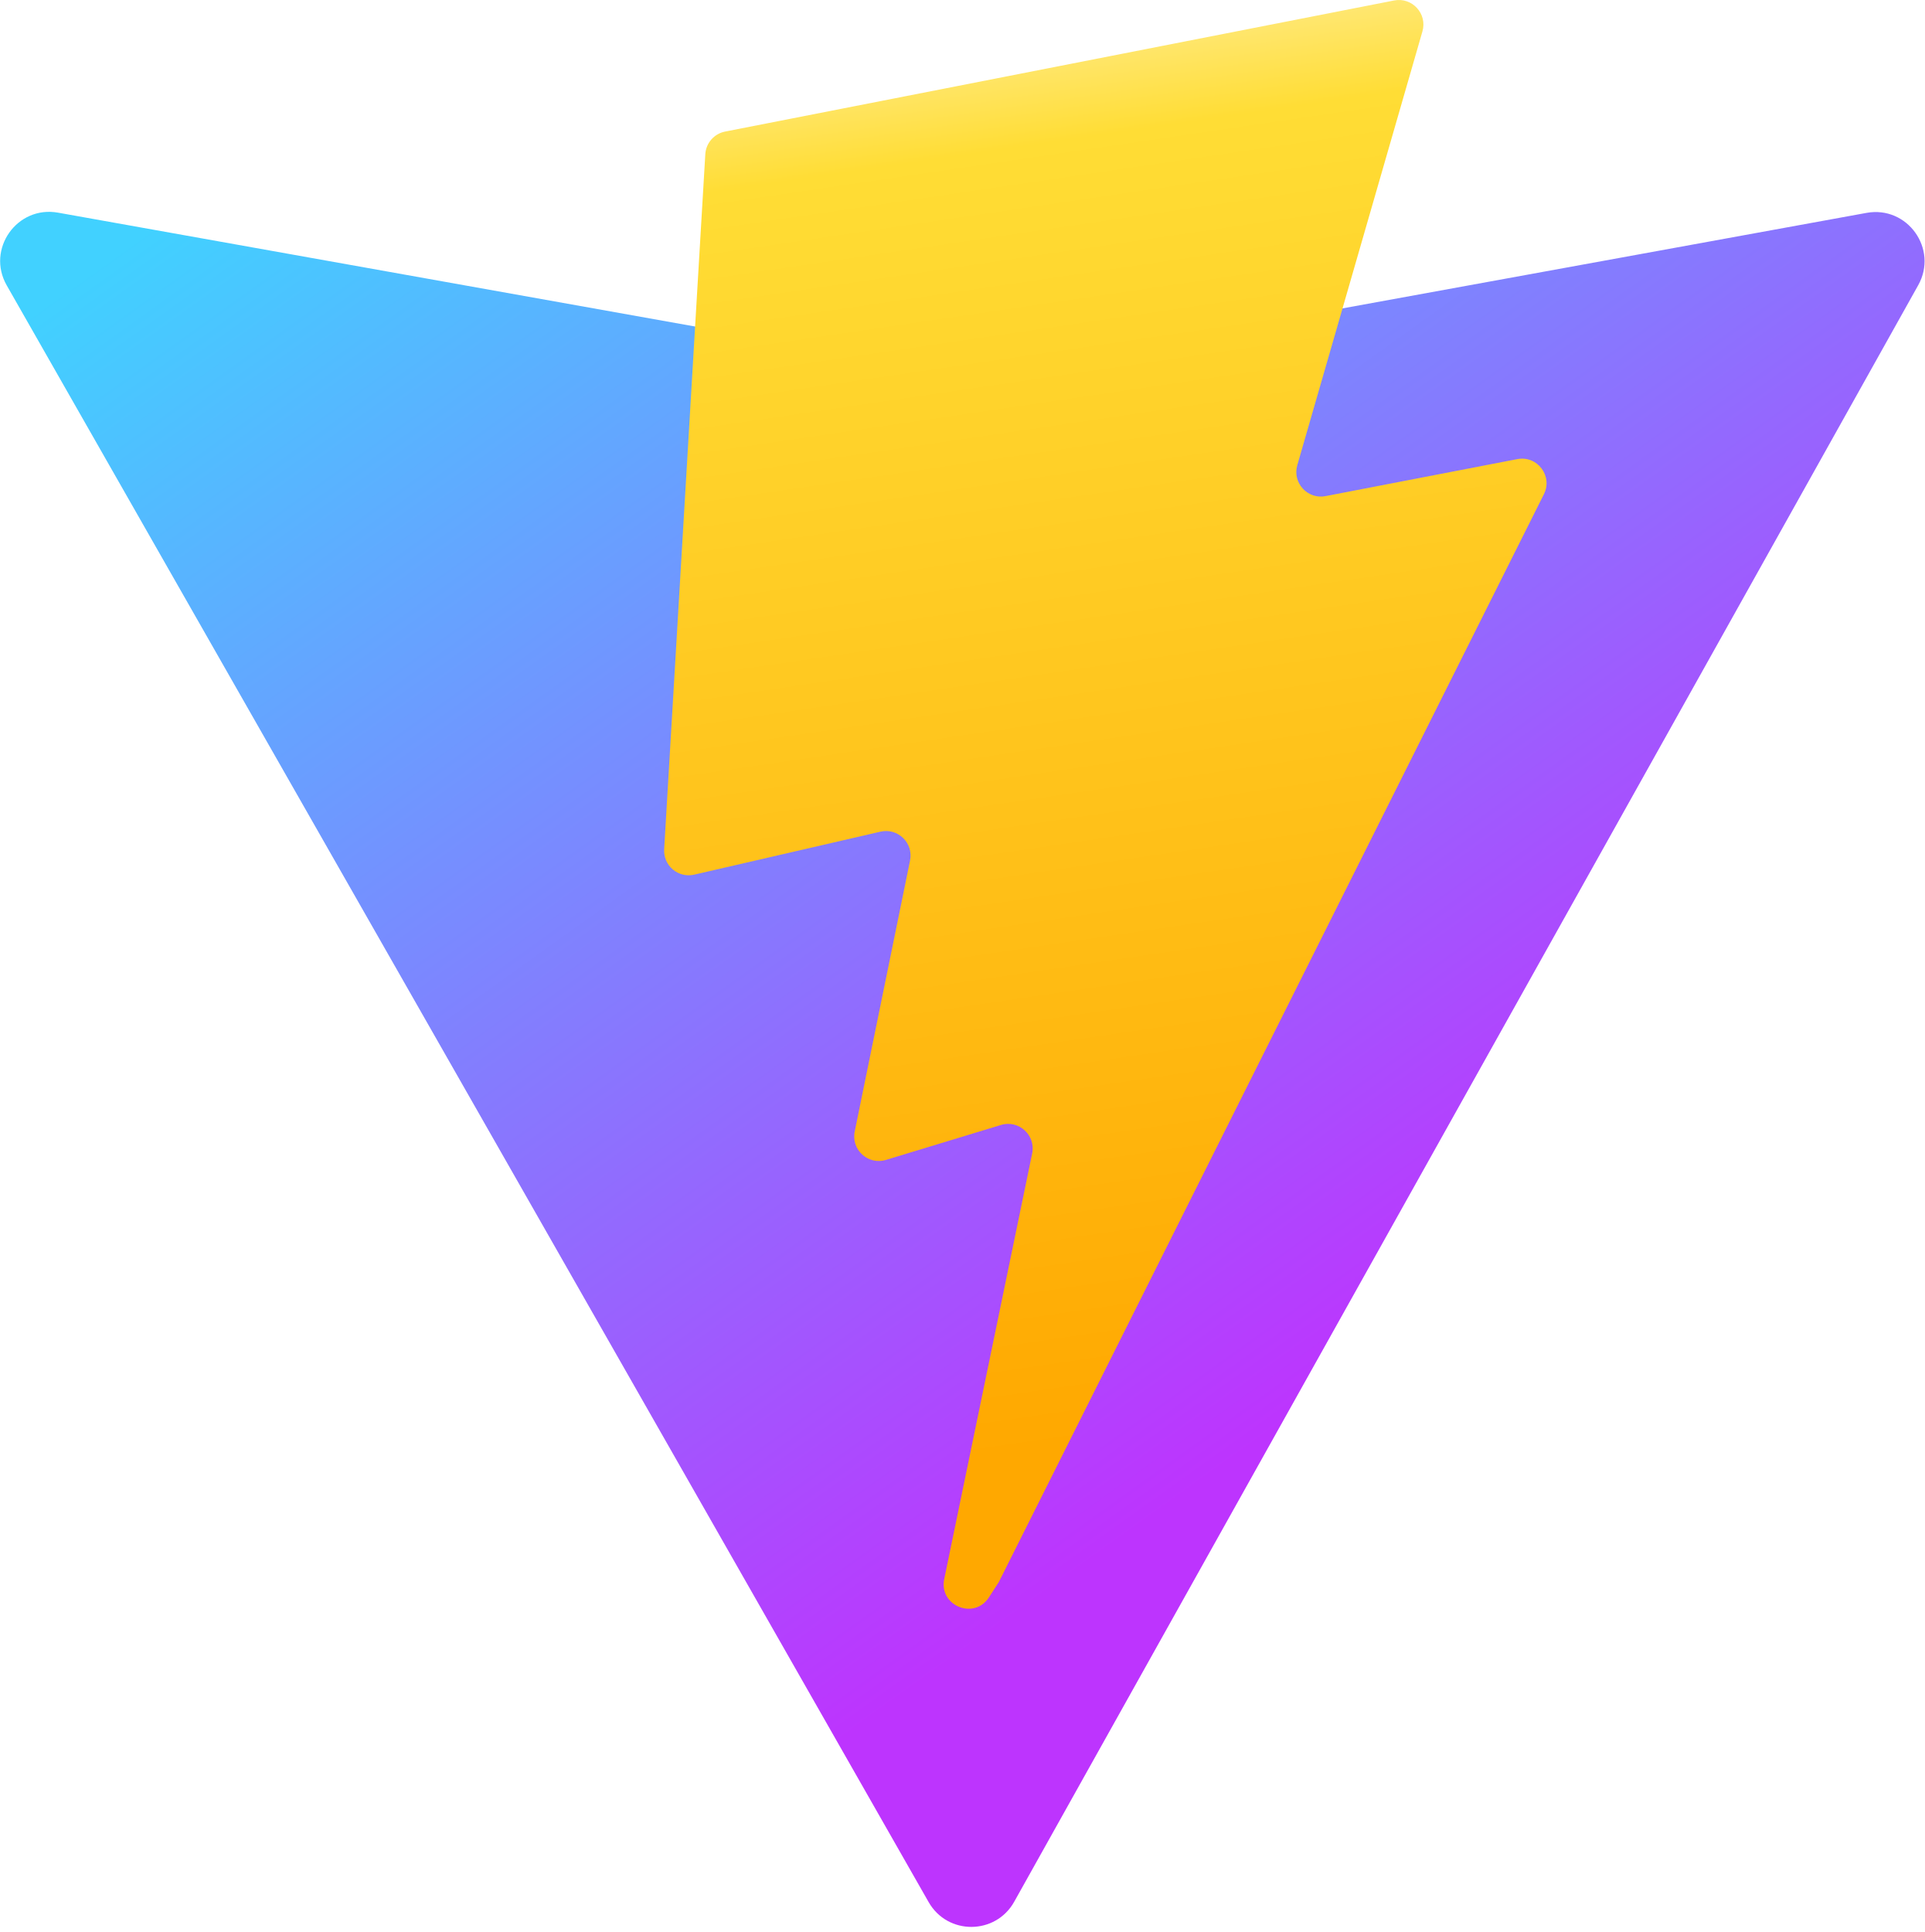
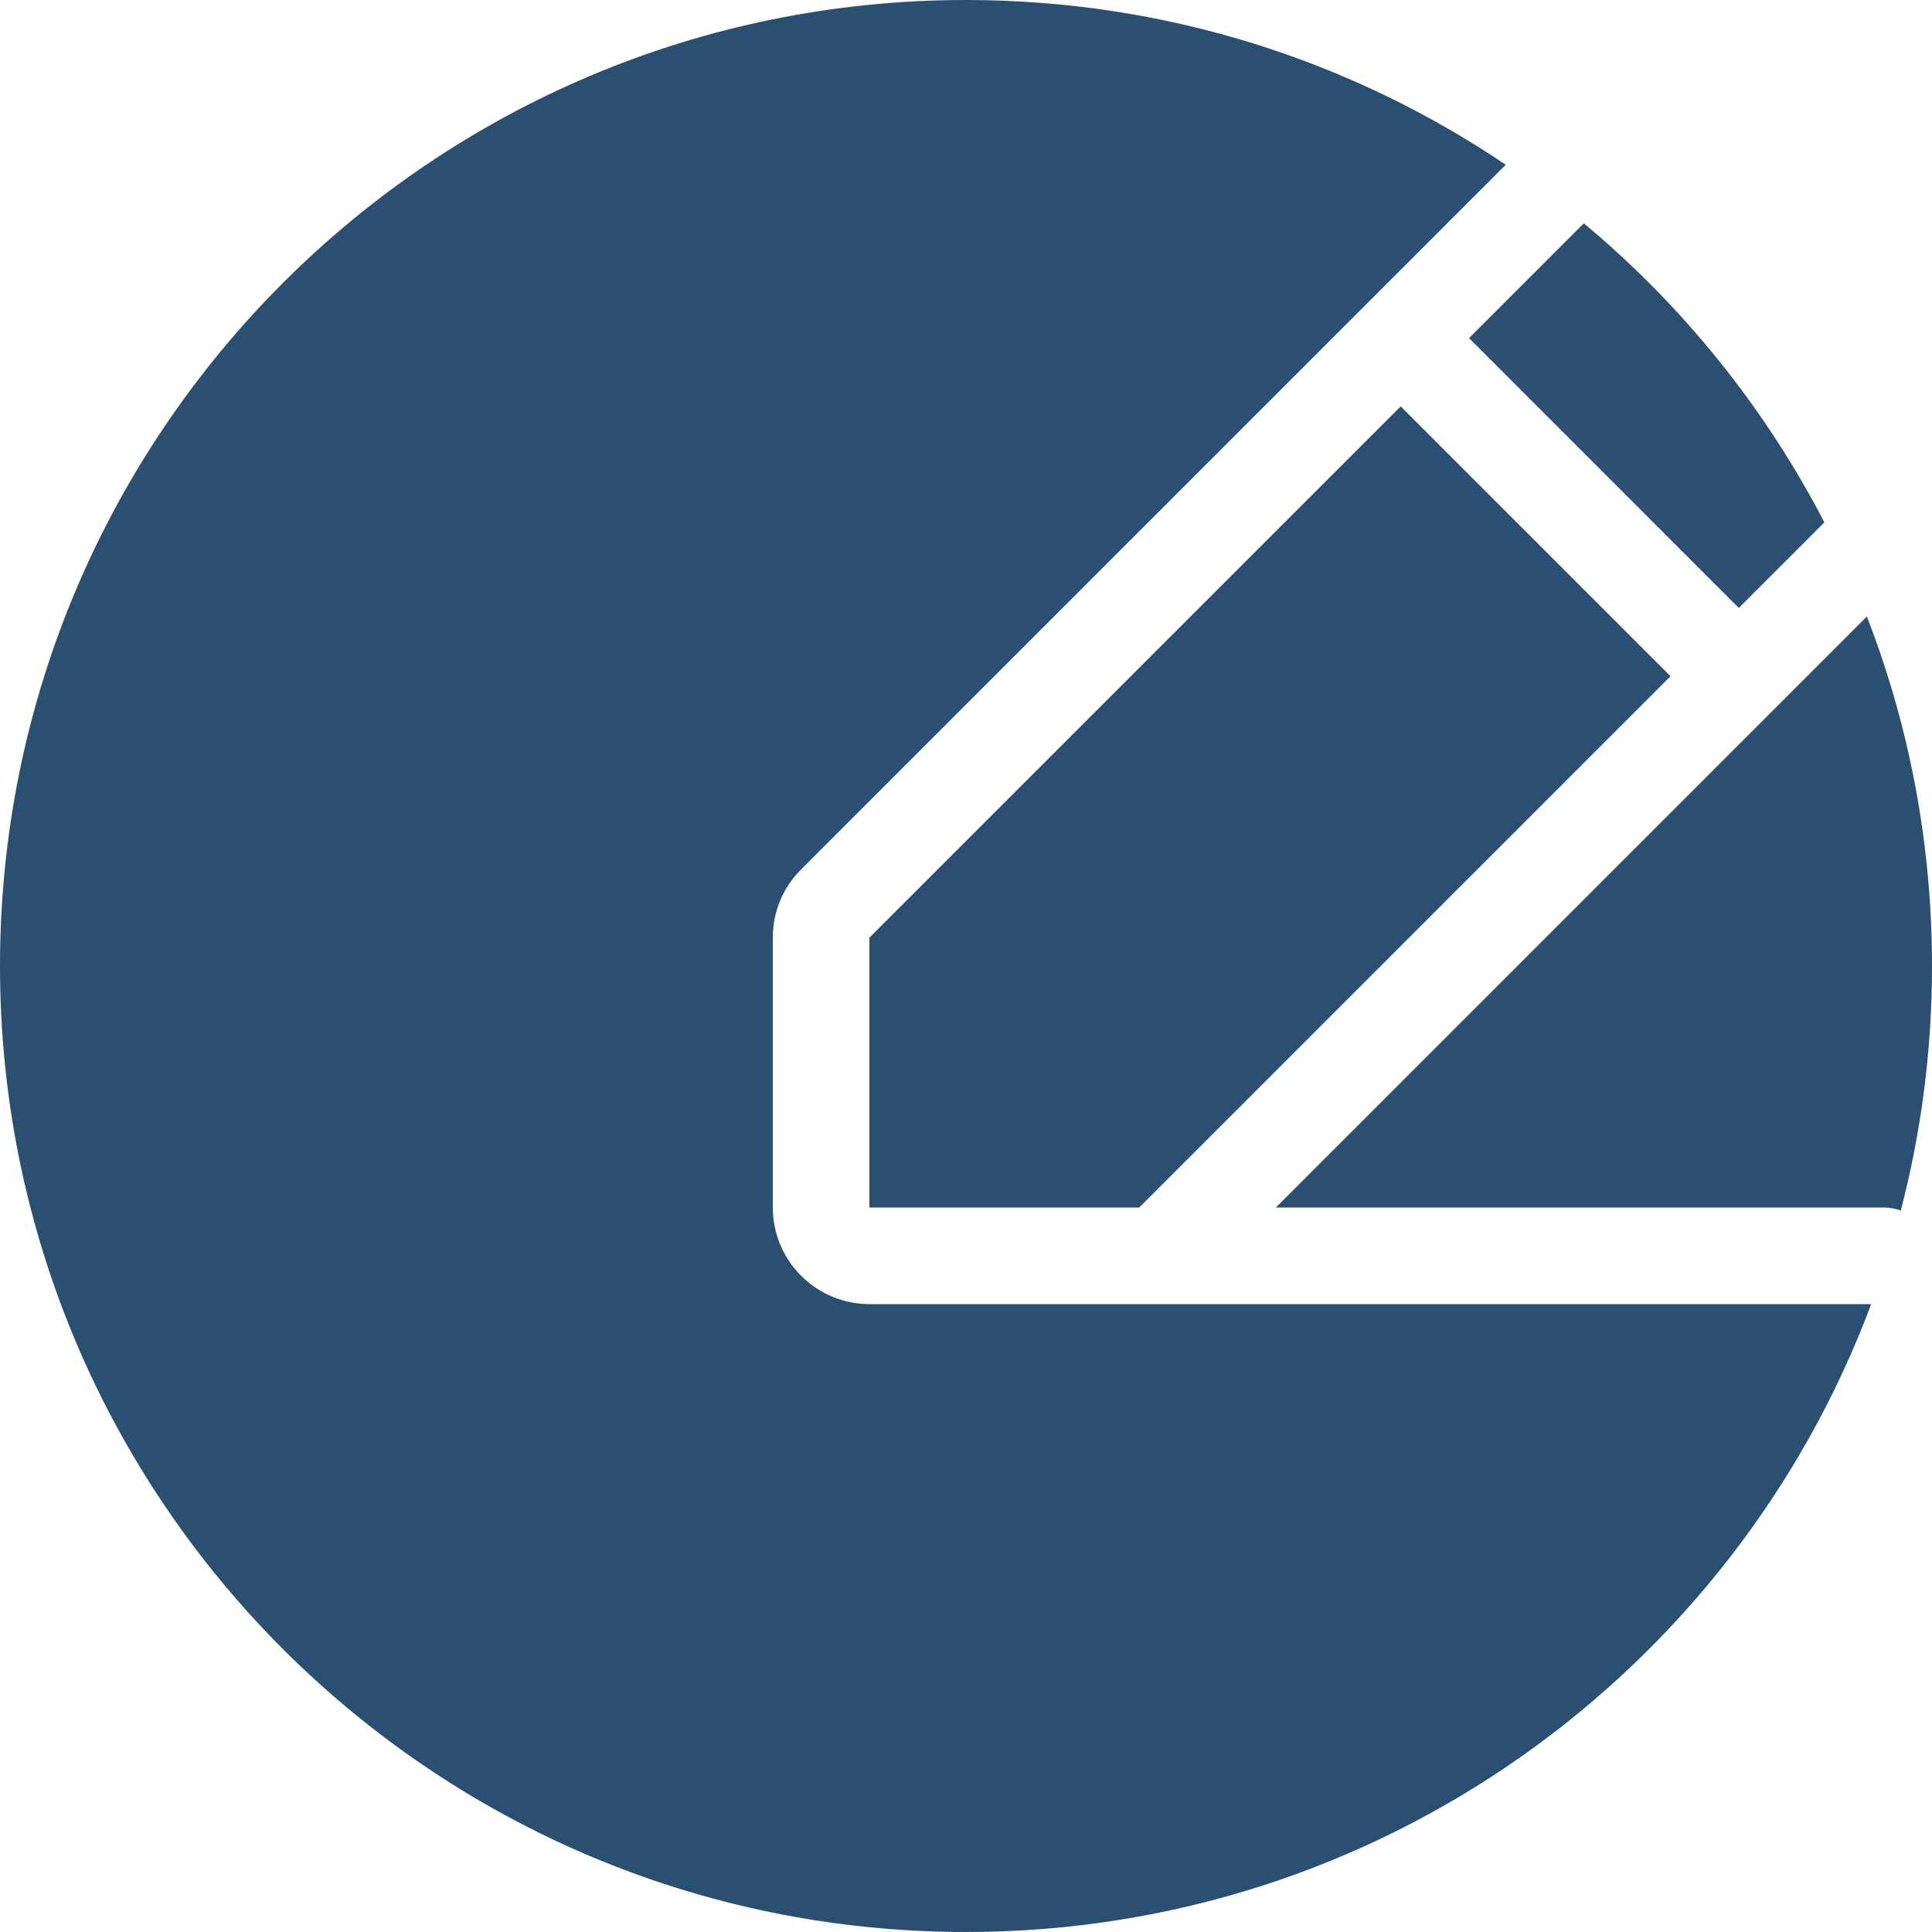
- <svg xmlns="http://www.w3.org/2000/svg" aria-hidden="true" role="img" class="iconify iconify--logos" width="31.88" height="32" preserveAspectRatio="xMidYMid meet" viewBox="0 0 256 257">
-   <defs>
-     <linearGradient id="IconifyId1813088fe1fbc01fb466" x1="-.828%" x2="57.636%" y1="7.652%" y2="78.411%">
-       <stop offset="0%" stop-color="#41D1FF" />
-       <stop offset="100%" stop-color="#BD34FE" />
-     </linearGradient>
-     <linearGradient id="IconifyId1813088fe1fbc01fb467" x1="43.376%" x2="50.316%" y1="2.242%" y2="89.03%">
-       <stop offset="0%" stop-color="#FFEA83" />
-       <stop offset="8.333%" stop-color="#FFDD35" />
-       <stop offset="100%" stop-color="#FFA800" />
-     </linearGradient>
-   </defs>
-   <path fill="url(#IconifyId1813088fe1fbc01fb466)" d="M255.153 37.938L134.897 252.976c-2.483 4.44-8.862 4.466-11.382.048L.875 37.958c-2.746-4.814 1.371-10.646 6.827-9.67l120.385 21.517a6.537 6.537 0 0 0 2.322-.004l117.867-21.483c5.438-.991 9.574 4.796 6.877 9.62Z" />
-   <path fill="url(#IconifyId1813088fe1fbc01fb467)" d="M185.432.063L96.44 17.501a3.268 3.268 0 0 0-2.634 3.014l-5.474 92.456a3.268 3.268 0 0 0 3.997 3.378l24.777-5.718c2.318-.535 4.413 1.507 3.936 3.838l-7.361 36.047c-.495 2.426 1.782 4.5 4.151 3.78l15.304-4.649c2.372-.72 4.652 1.36 4.15 3.788l-11.698 56.621c-.732 3.542 3.979 5.473 5.943 2.437l1.313-2.028l72.516-144.72c1.215-2.423-.88-5.186-3.54-4.672l-25.505 4.922c-2.396.462-4.435-1.77-3.759-4.114l16.646-57.705c.677-2.35-1.37-4.583-3.769-4.113Z" />
+ <svg xmlns="http://www.w3.org/2000/svg" width="32" height="32" viewBox="0 0 32 32" fill="none">
+   <path d="M31.483 20.051C31.82 18.757 32 17.4 32 16C32 13.959 31.618 12.006 30.921 10.211L21.132 20H31.2C31.297 20 31.393 20.018 31.483 20.051Z" fill="#2B4F71" />
+   <path d="M30.993 21.6C28.723 27.675 22.866 32 16 32C7.163 32 0 24.837 0 16C0 7.163 7.163 0 16 0C19.311 0 22.388 1.006 24.94 2.729L13.269 14.4C13.12 14.548 13.002 14.724 12.921 14.918C12.841 15.112 12.799 15.321 12.8 15.531V20C12.8 20.424 12.969 20.831 13.269 21.131C13.569 21.431 13.976 21.6 14.4 21.6H30.993Z" fill="#2B4F71" />
+   <path d="M26.233 3.699L24.332 5.6L28.8 10.069L30.217 8.652C29.229 6.745 27.869 5.062 26.233 3.699Z" fill="#2B4F71" />
+   <path d="M14.4 20H18.869L27.669 11.2L23.2 6.731L14.4 15.531V20Z" fill="#2B4F71" />
</svg>
